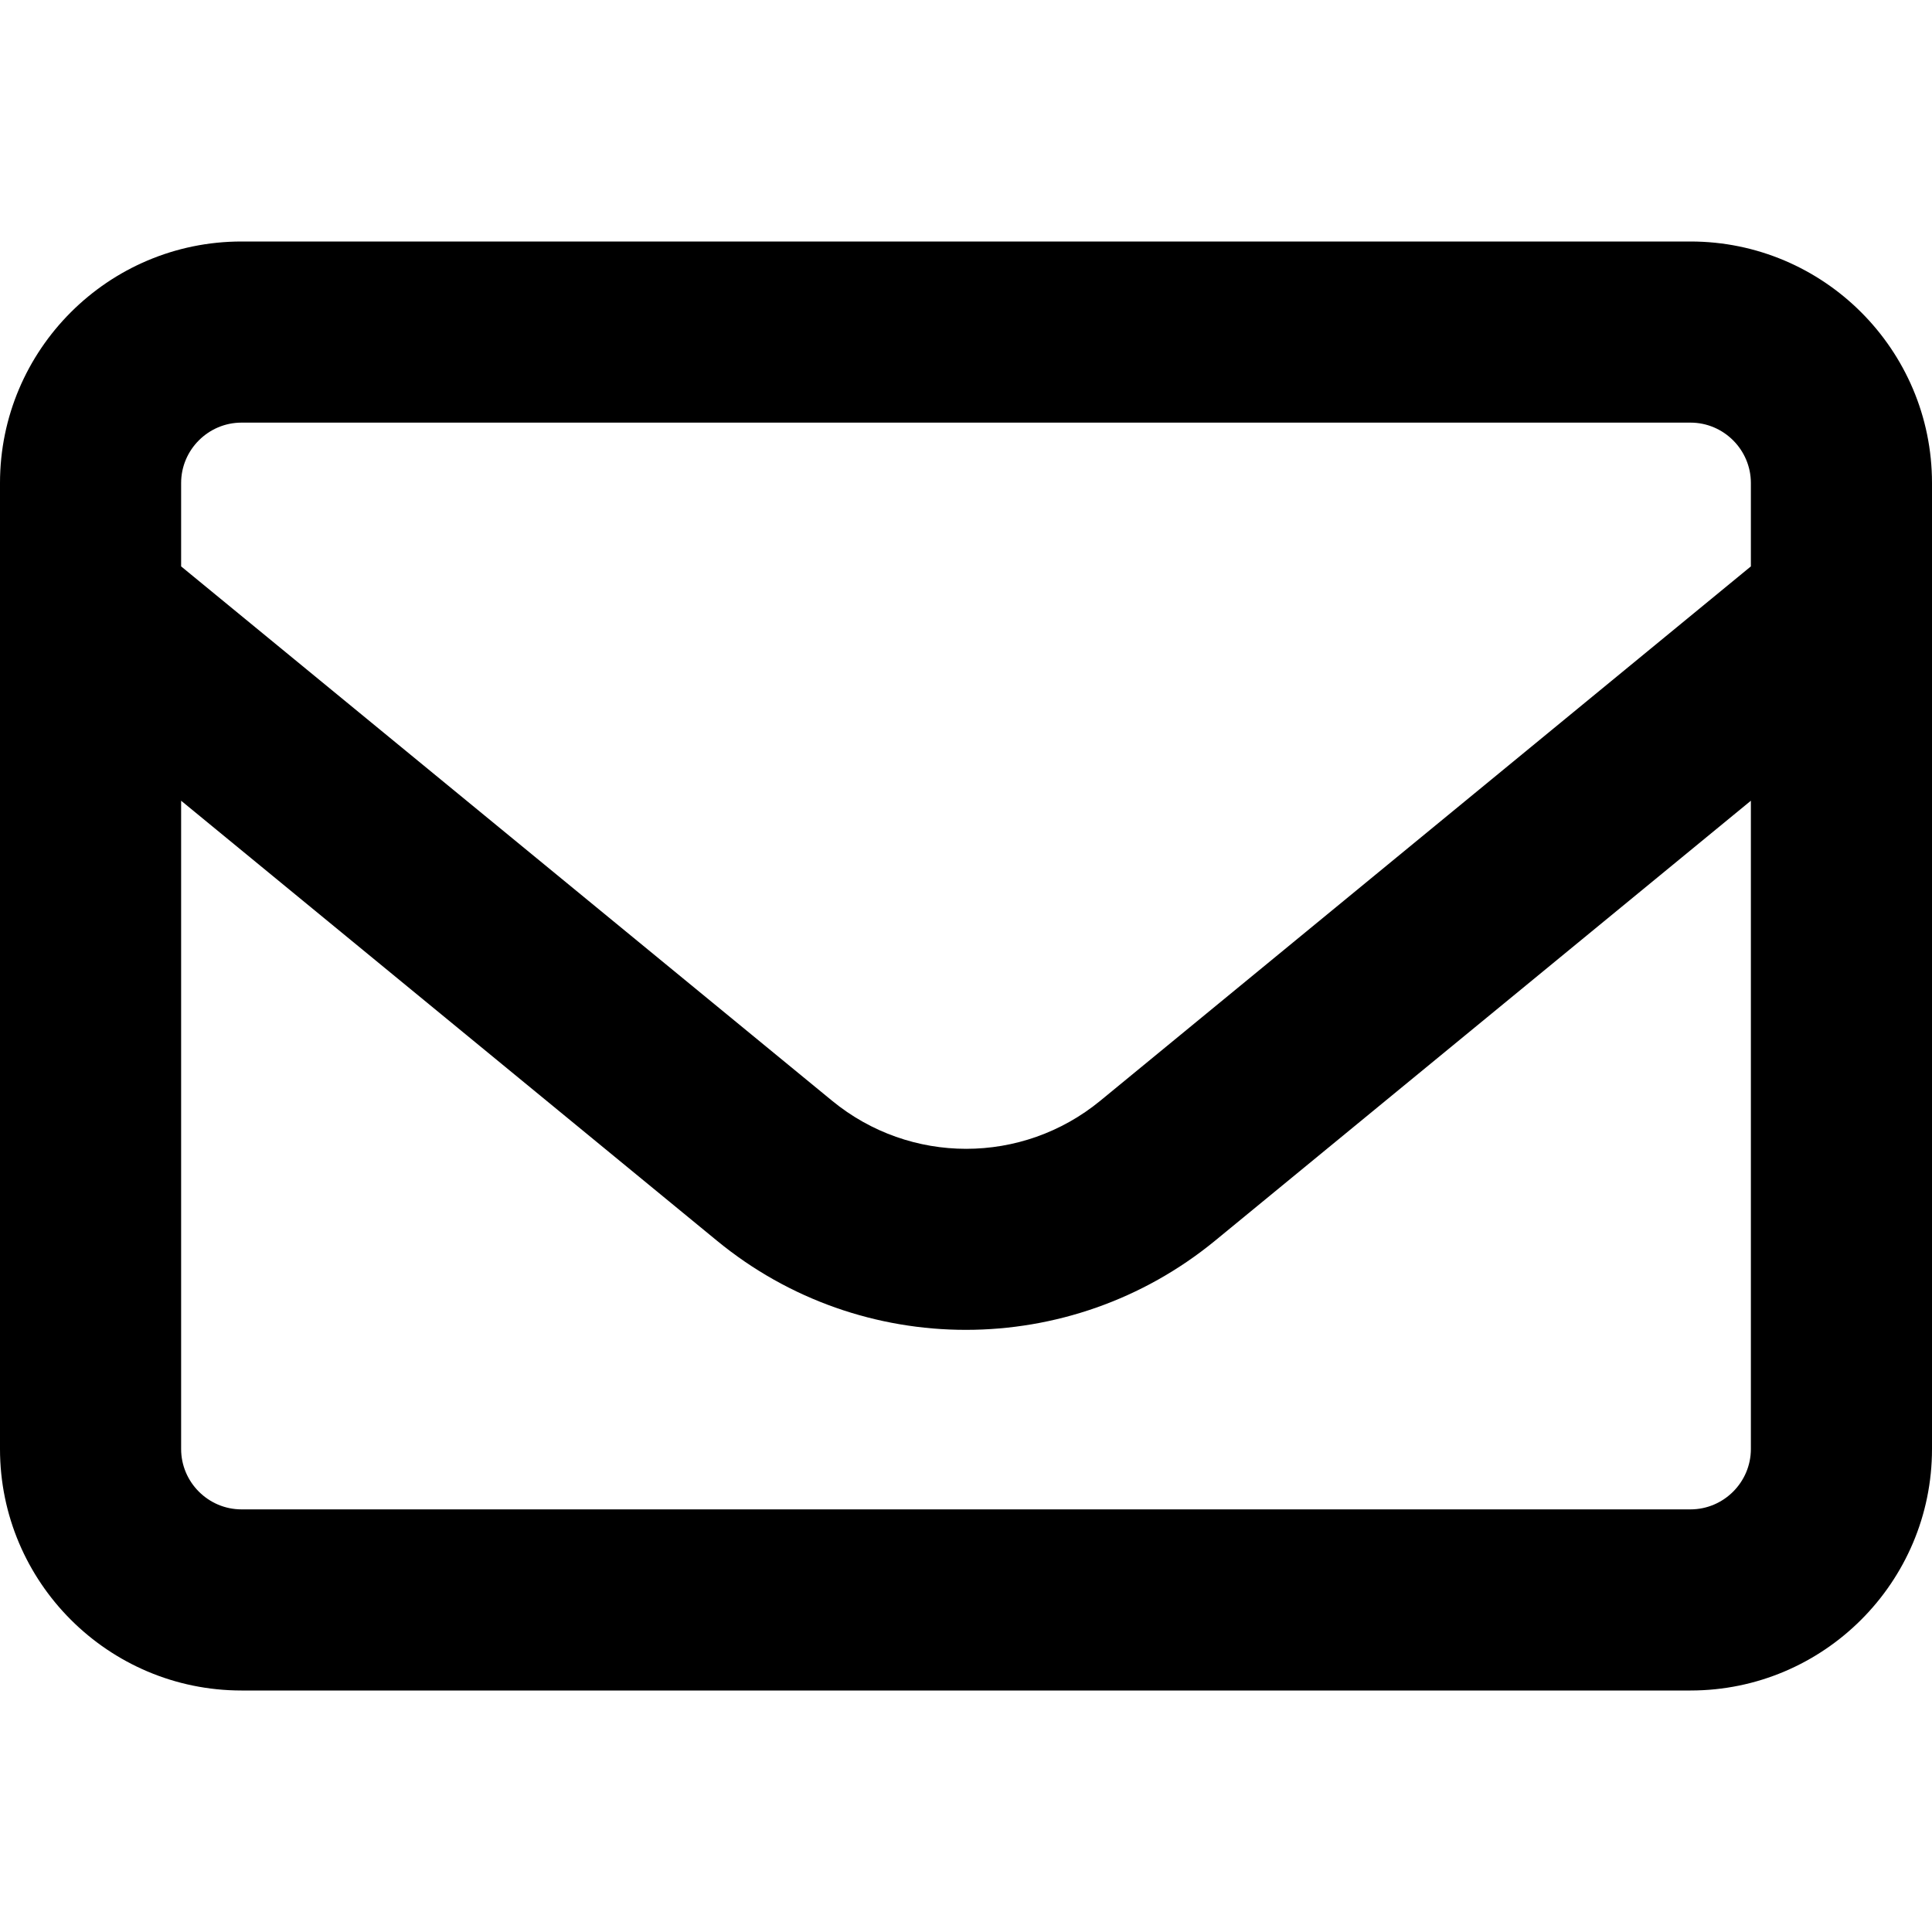
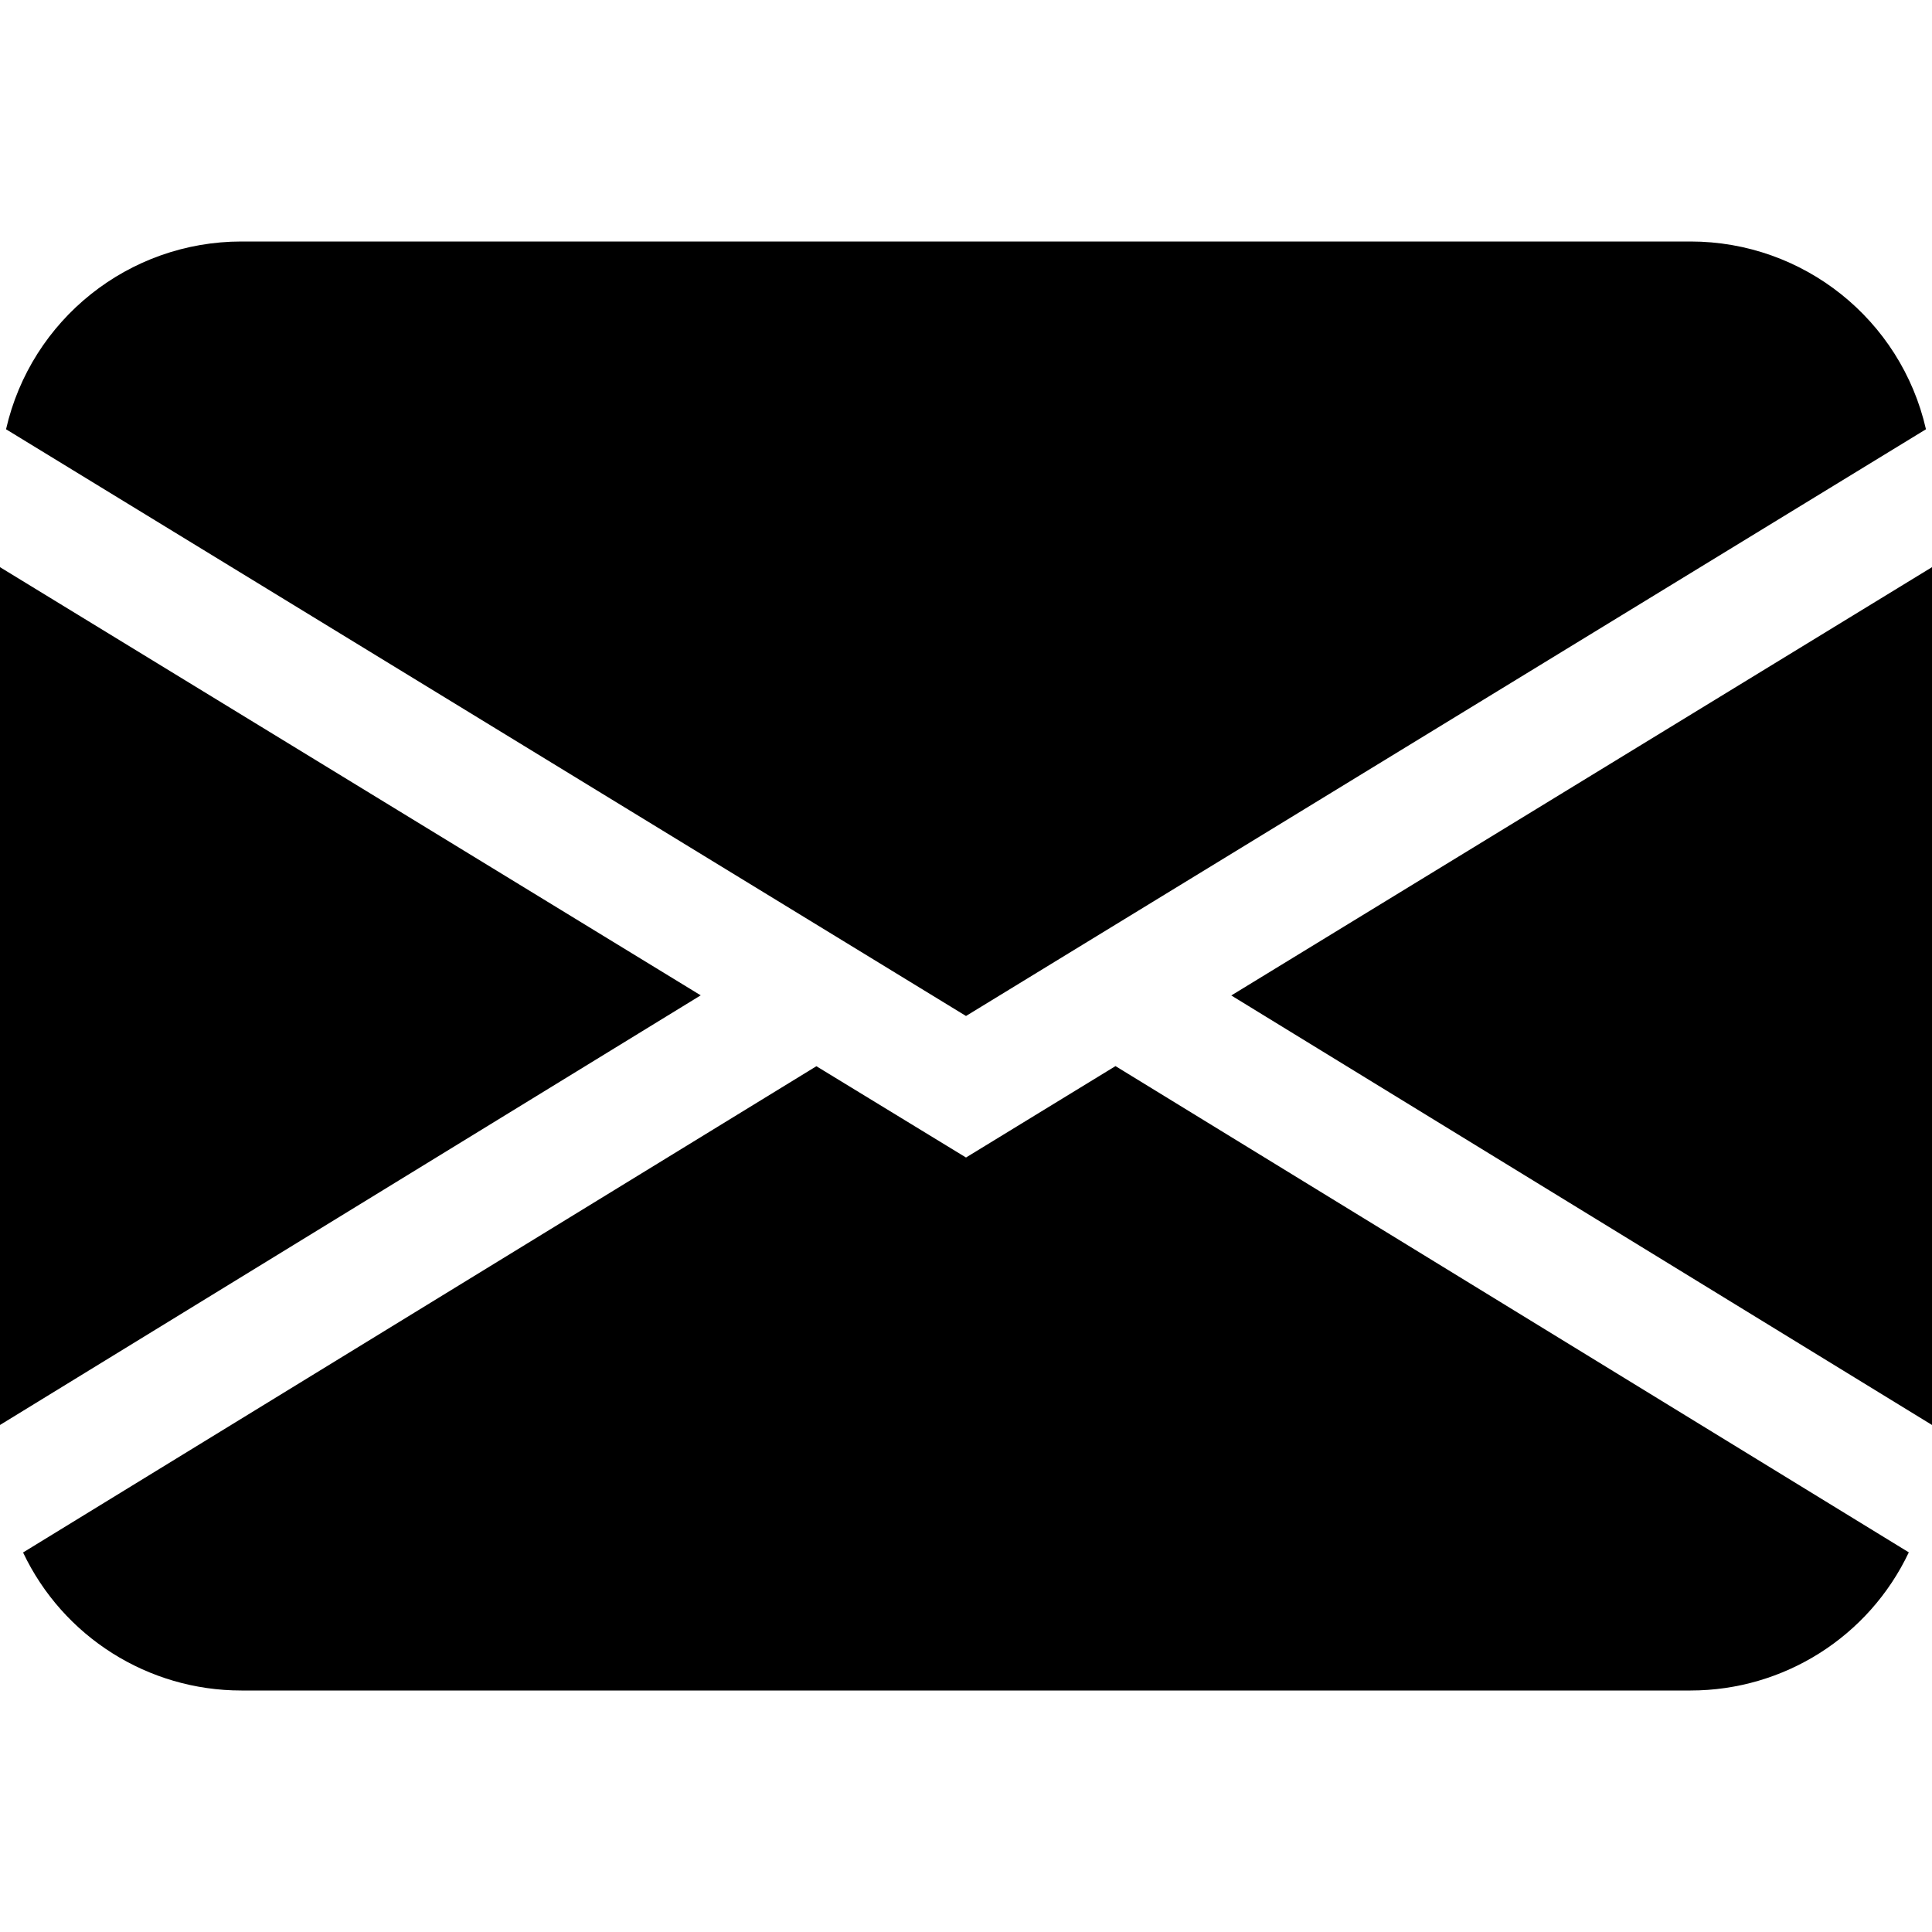
- <svg xmlns="http://www.w3.org/2000/svg" viewBox="0 0 512 512">
-   <path d="M64 112c-8.8 0-16 7.2-16 16l0 22.1L220.5 291.7c20.7 17 50.4 17 71.1 0L464 150.1l0-22.1c0-8.8-7.2-16-16-16L64 112zM48 212.2L48 384c0 8.8 7.2 16 16 16l384 0c8.8 0 16-7.2 16-16l0-171.8L322 328.8c-38.4 31.5-93.7 31.5-132 0L48 212.2zM0 128C0 92.7 28.7 64 64 64l384 0c35.3 0 64 28.7 64 64l0 256c0 35.3-28.7 64-64 64L64 448c-35.3 0-64-28.7-64-64L0 128z" />
+ <svg xmlns="http://www.w3.org/2000/svg" width="16" height="16" fill="currentColor" class="bi bi-envelope-fill" viewBox="0 0 16 16">
+   <path d="M.05 3.555A2 2 0 0 1 2 2h12a2 2 0 0 1 1.95 1.555L8 8.414zM0 4.697v7.104l5.803-3.558zM6.761 8.83l-6.57 4.027A2 2 0 0 0 2 14h12a2 2 0 0 0 1.808-1.144l-6.57-4.027L8 9.586zm3.436-.586L16 11.801V4.697z" />
</svg>
